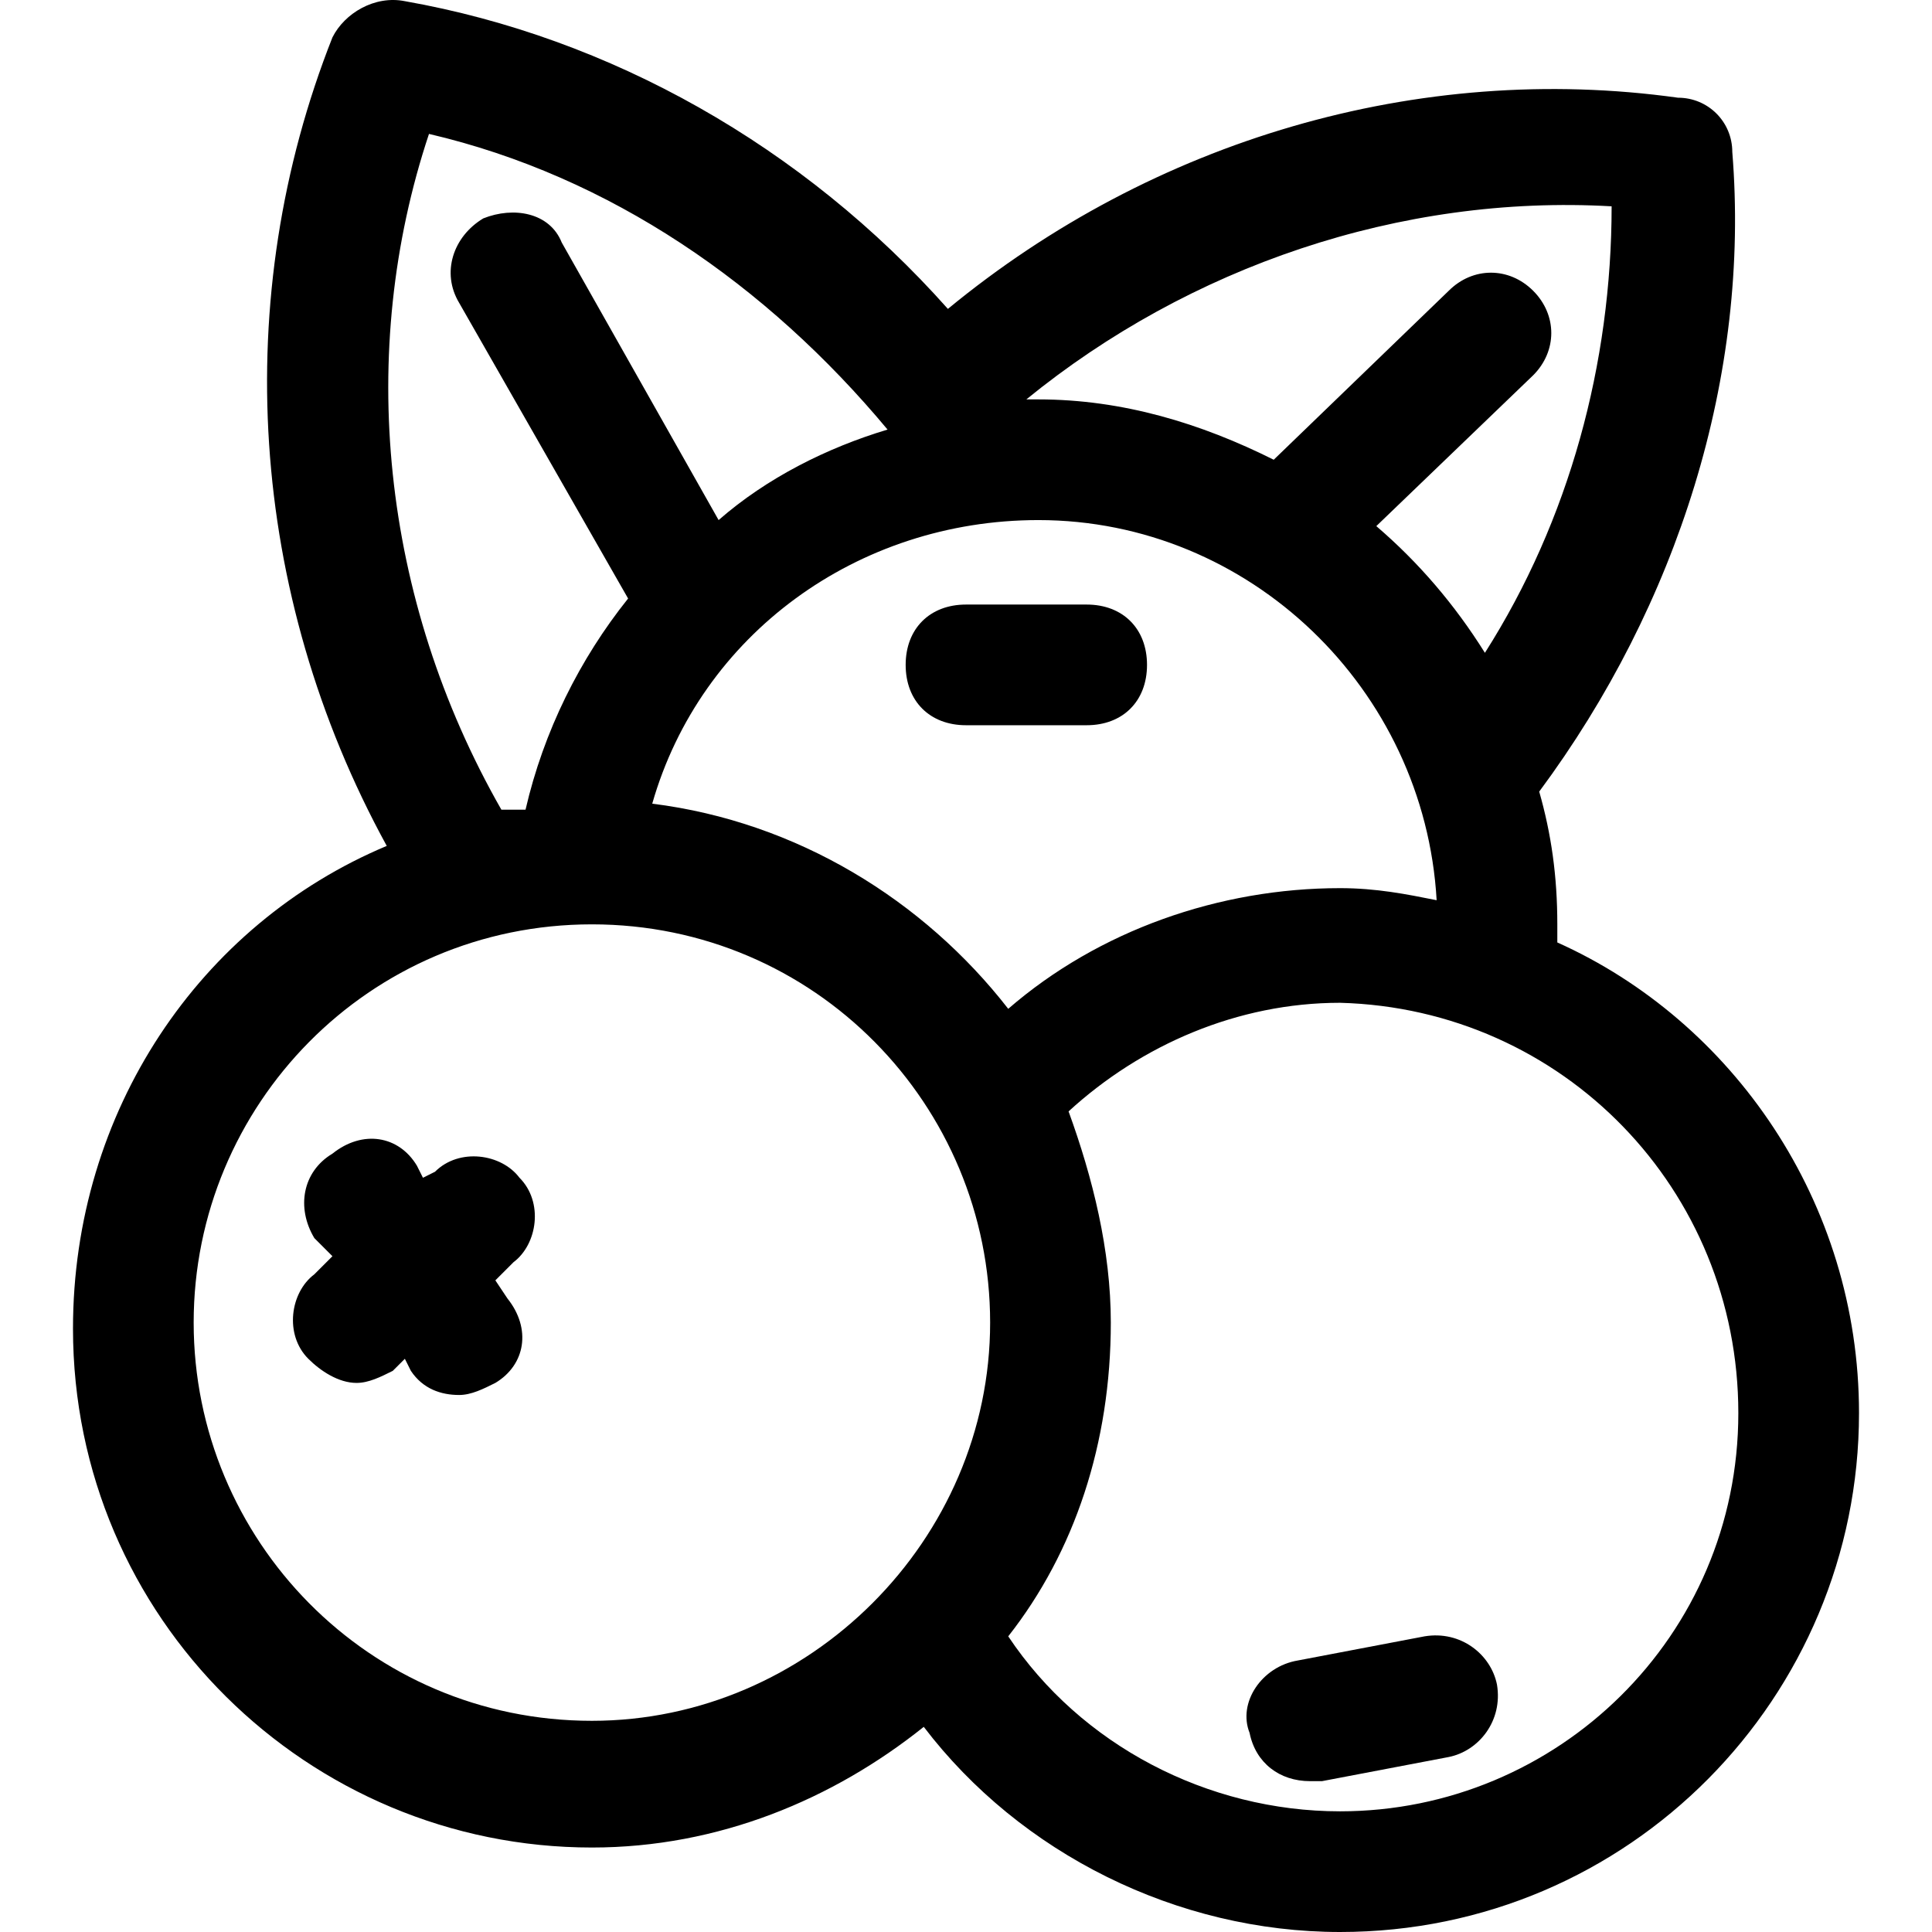
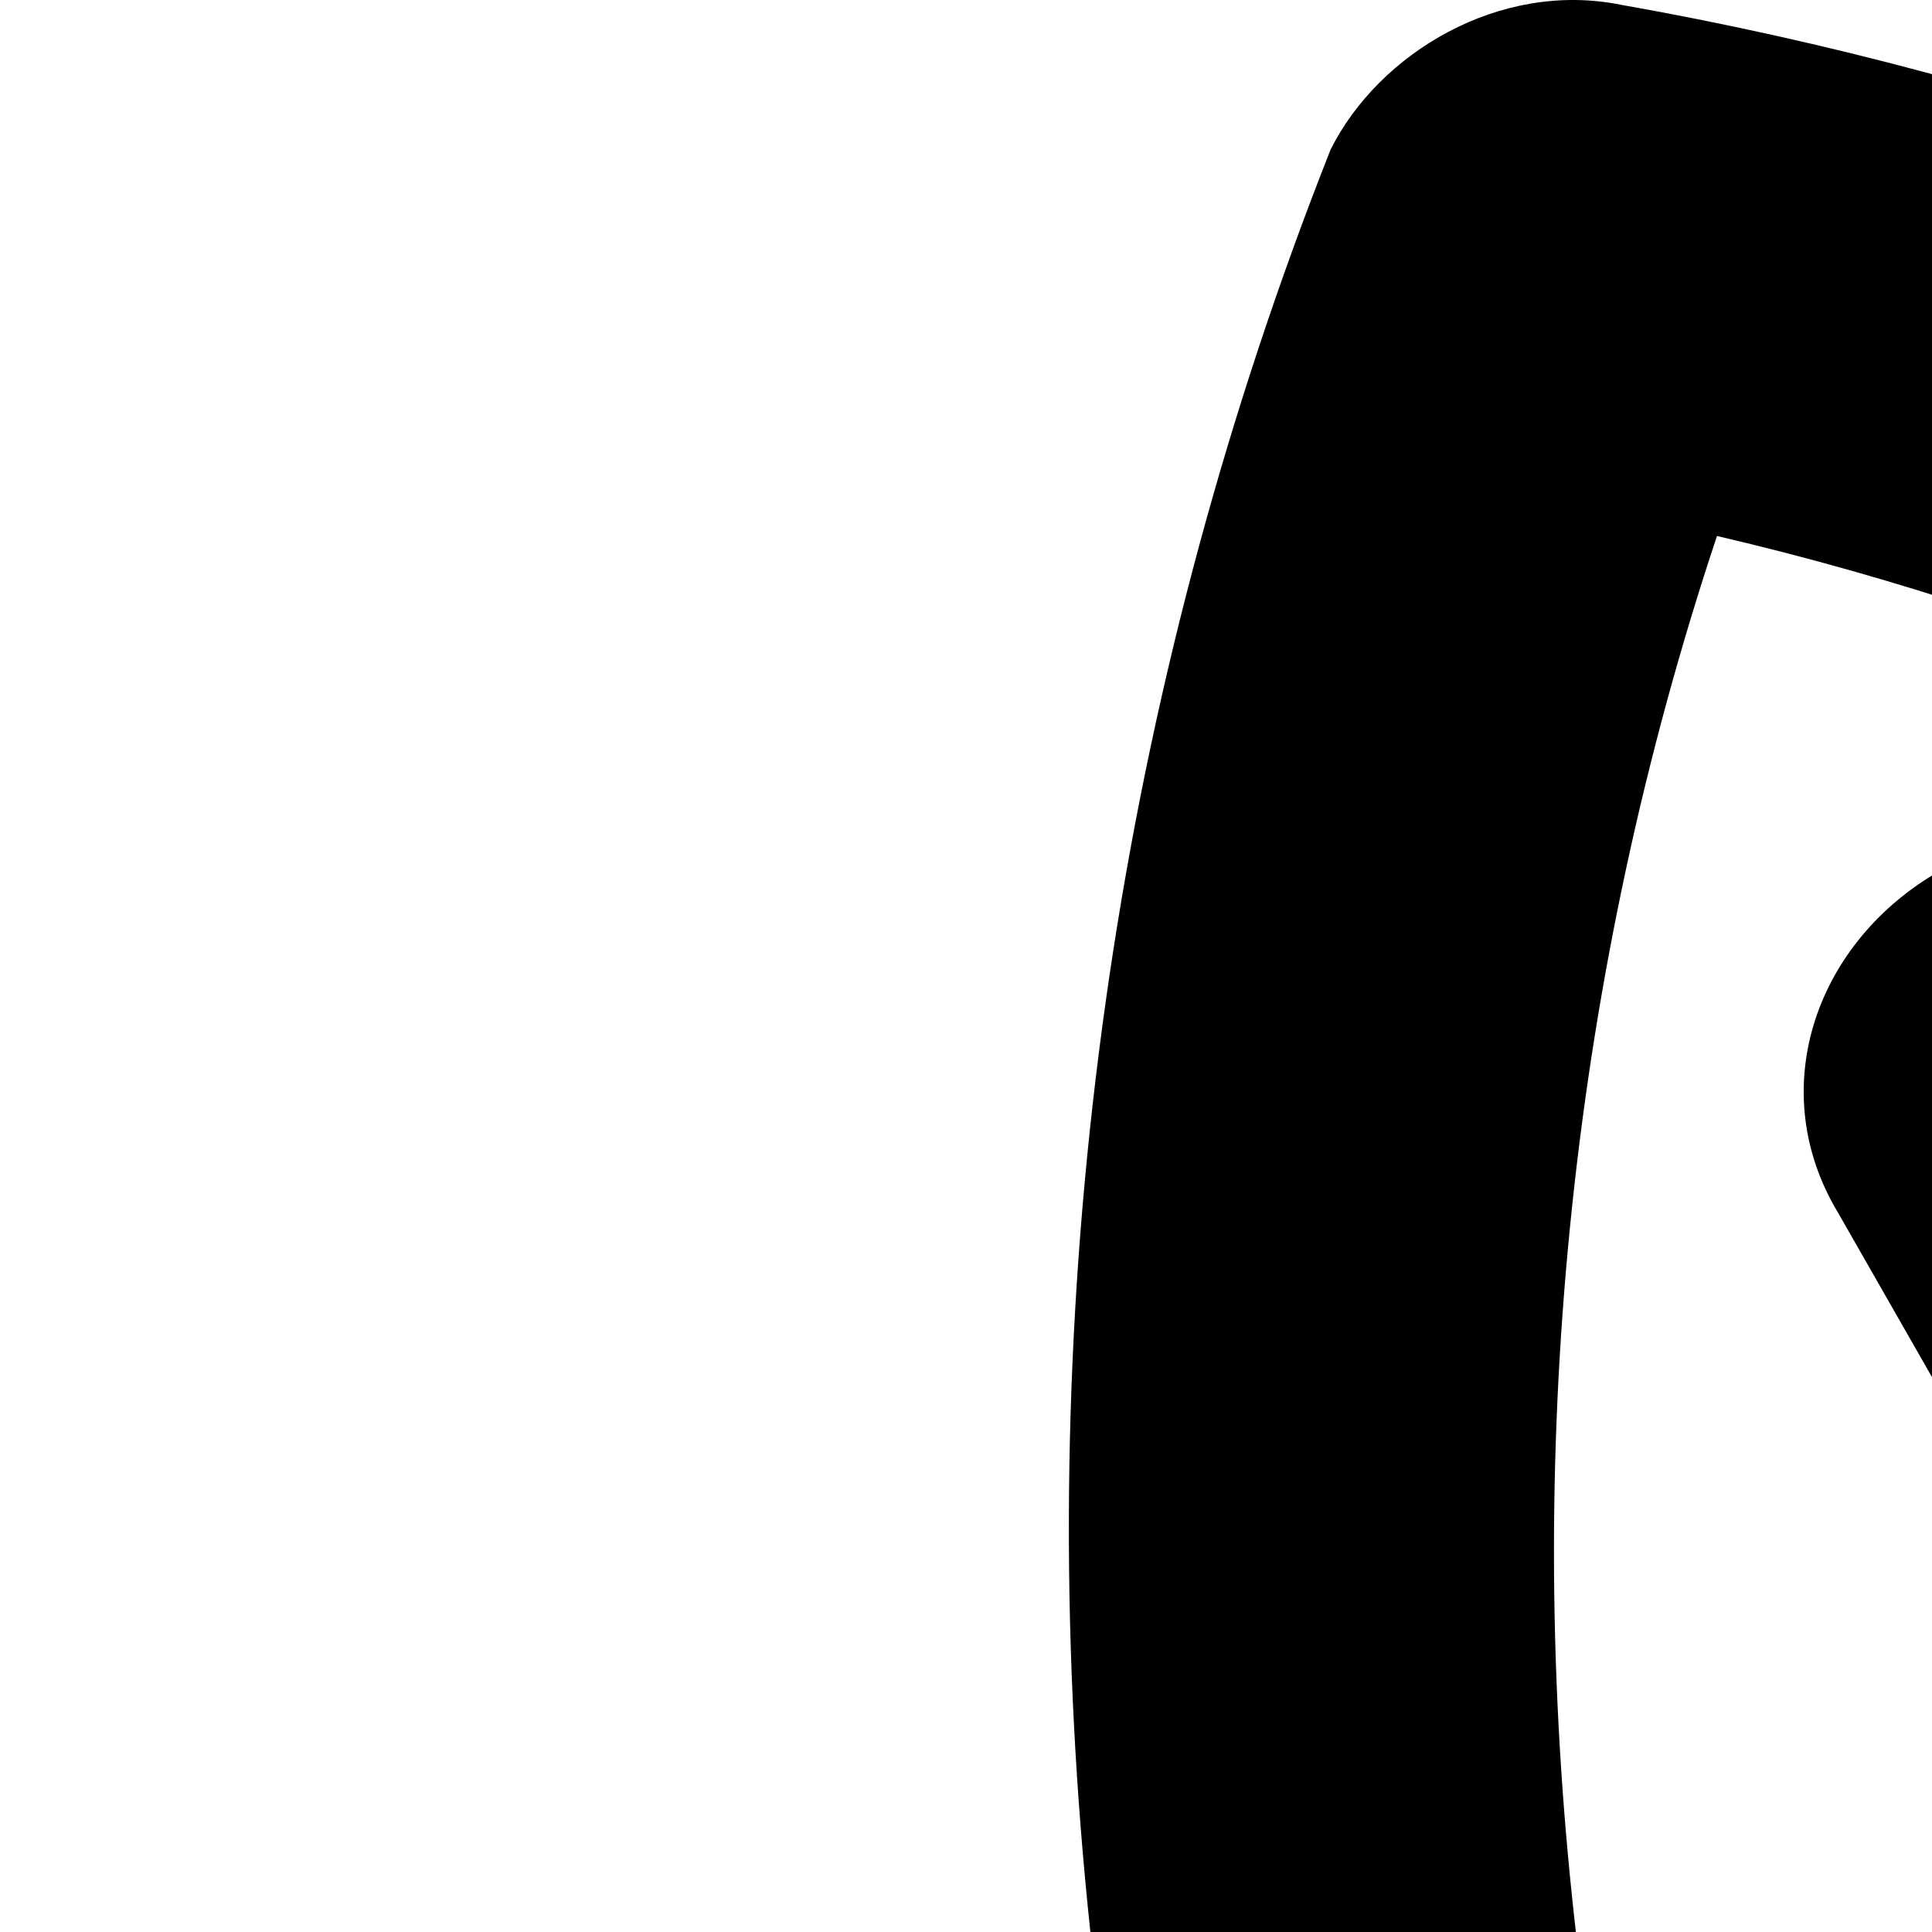
- <svg xmlns="http://www.w3.org/2000/svg" version="1.1" id="Layer_1" x="100%" y="100%" viewBox="0 0 512.31 512.31" style="enable-background:new 0 0 512.31 512.31;" xml:space="preserve">
+ <svg xmlns="http://www.w3.org/2000/svg" width="100%" height="100%" viewBox="0 0 128 128">
  <g>
    <g>
      <path d="M412.955,249.91c0-1.6,0-3.2,0-4.8c0-12.8-1.6-24-4.8-35.2c36.8-49.6,56-110.4,51.2-169.6c0-8-6.4-14.4-14.4-14.4    c-68.8-9.6-139.2,11.2-193.6,56c-38.4-43.2-89.6-72-144-81.6c-8-1.6-16,3.2-19.2,9.6c-27.2,68.8-22.4,147.2,14.4,214.4    c-49.6,20.8-83.2,70.4-83.2,128c0,76.8,62.4,137.6,137.6,137.6c33.6,0,64-12.8,88-32c25.6,33.6,67.2,54.4,110.4,54.4    c76.8,0,137.6-62.4,137.6-137.6C492.955,318.71,459.355,270.71,412.955,249.91z M427.355,54.71c0,41.6-11.2,83.2-33.6,118.4    c-8-12.8-17.6-24-28.8-33.6l41.6-40c6.4-6.4,6.4-16,0-22.4c-6.4-6.4-16-6.4-22.4,0l-46.4,44.8c-19.2-9.6-40-16-62.4-16    c-1.6,0-3.2,0-3.2,0C315.355,70.71,371.355,51.51,427.355,54.71z M275.355,137.91c56,0,102.4,44.8,105.6,100.8    c-8-1.6-16-3.2-25.6-3.2c-32,0-64,11.2-88,32c-22.4-28.8-56-49.6-94.4-54.4C185.755,168.31,227.355,137.91,275.355,137.91z     M113.755,35.51c48,11.2,89.6,40,121.6,78.4c-16,4.8-32,12.8-44.8,24l-41.6-73.6c-3.2-8-12.8-9.6-20.8-6.4    c-8,4.8-11.2,14.4-6.4,22.4l44.8,78.4c-12.8,16-22.4,35.2-27.2,56c-1.6,0-3.2,0-6.4,0C100.955,158.71,94.555,93.11,113.755,35.51z     M156.955,456.31c-59.2,0-105.6-48-105.6-105.6c0-57.6,46.4-105.6,105.6-105.6s105.6,48,105.6,105.6    C262.555,408.31,214.555,456.31,156.955,456.31z M355.355,480.31c-35.2,0-68.8-17.6-88-46.4c17.6-22.4,27.2-51.2,27.2-83.2    c0-19.2-4.8-38.4-11.2-56c19.2-17.6,44.8-28.8,72-28.8c59.2,1.6,105.6,49.6,105.6,108.8    C460.955,433.91,412.955,480.31,355.355,480.31z" />
    </g>
  </g>
  <g>
    <g>
      <path d="M131.355,339.51l4.8-4.8c6.4-4.8,8-16,1.6-22.4c-4.8-6.4-16-8-22.4-1.6l-3.2,1.6l-1.6-3.2c-4.8-8-14.4-9.6-22.4-3.2    c-8,4.8-9.6,14.4-4.8,22.4l4.8,4.8l-4.8,4.8c-6.4,4.8-8,16-1.6,22.4c3.2,3.2,8,6.4,12.8,6.4c3.2,0,6.4-1.6,9.6-3.2l3.2-3.2    l1.6,3.2c3.2,4.8,8,6.4,12.8,6.4c3.2,0,6.4-1.6,9.6-3.2c8-4.8,9.6-14.4,3.2-22.4L131.355,339.51z" />
    </g>
  </g>
  <g>
    <g>
      <path d="M396.955,446.71c-1.6-8-9.6-14.4-19.2-12.8l-33.6,6.4c-9.6,1.6-16,11.2-12.8,19.2c1.6,8,8,12.8,16,12.8c1.6,0,1.6,0,3.2,0    l33.6-6.4C392.155,464.31,398.555,456.31,396.955,446.71z" />
    </g>
  </g>
  <g>
    <g>
      <path d="M288.155,160.31h-32c-9.6,0-16,6.4-16,16c0,9.6,6.4,16,16,16h32c9.6,0,16-6.4,16-16    C304.155,166.71,297.755,160.31,288.155,160.31z" />
    </g>
  </g>
  <g>
</g>
  <g>
</g>
  <g>
</g>
  <g>
</g>
  <g>
</g>
  <g>
</g>
  <g>
</g>
  <g>
</g>
  <g>
</g>
  <g>
</g>
  <g>
</g>
  <g>
</g>
  <g>
</g>
  <g>
</g>
  <g>
</g>
</svg>
